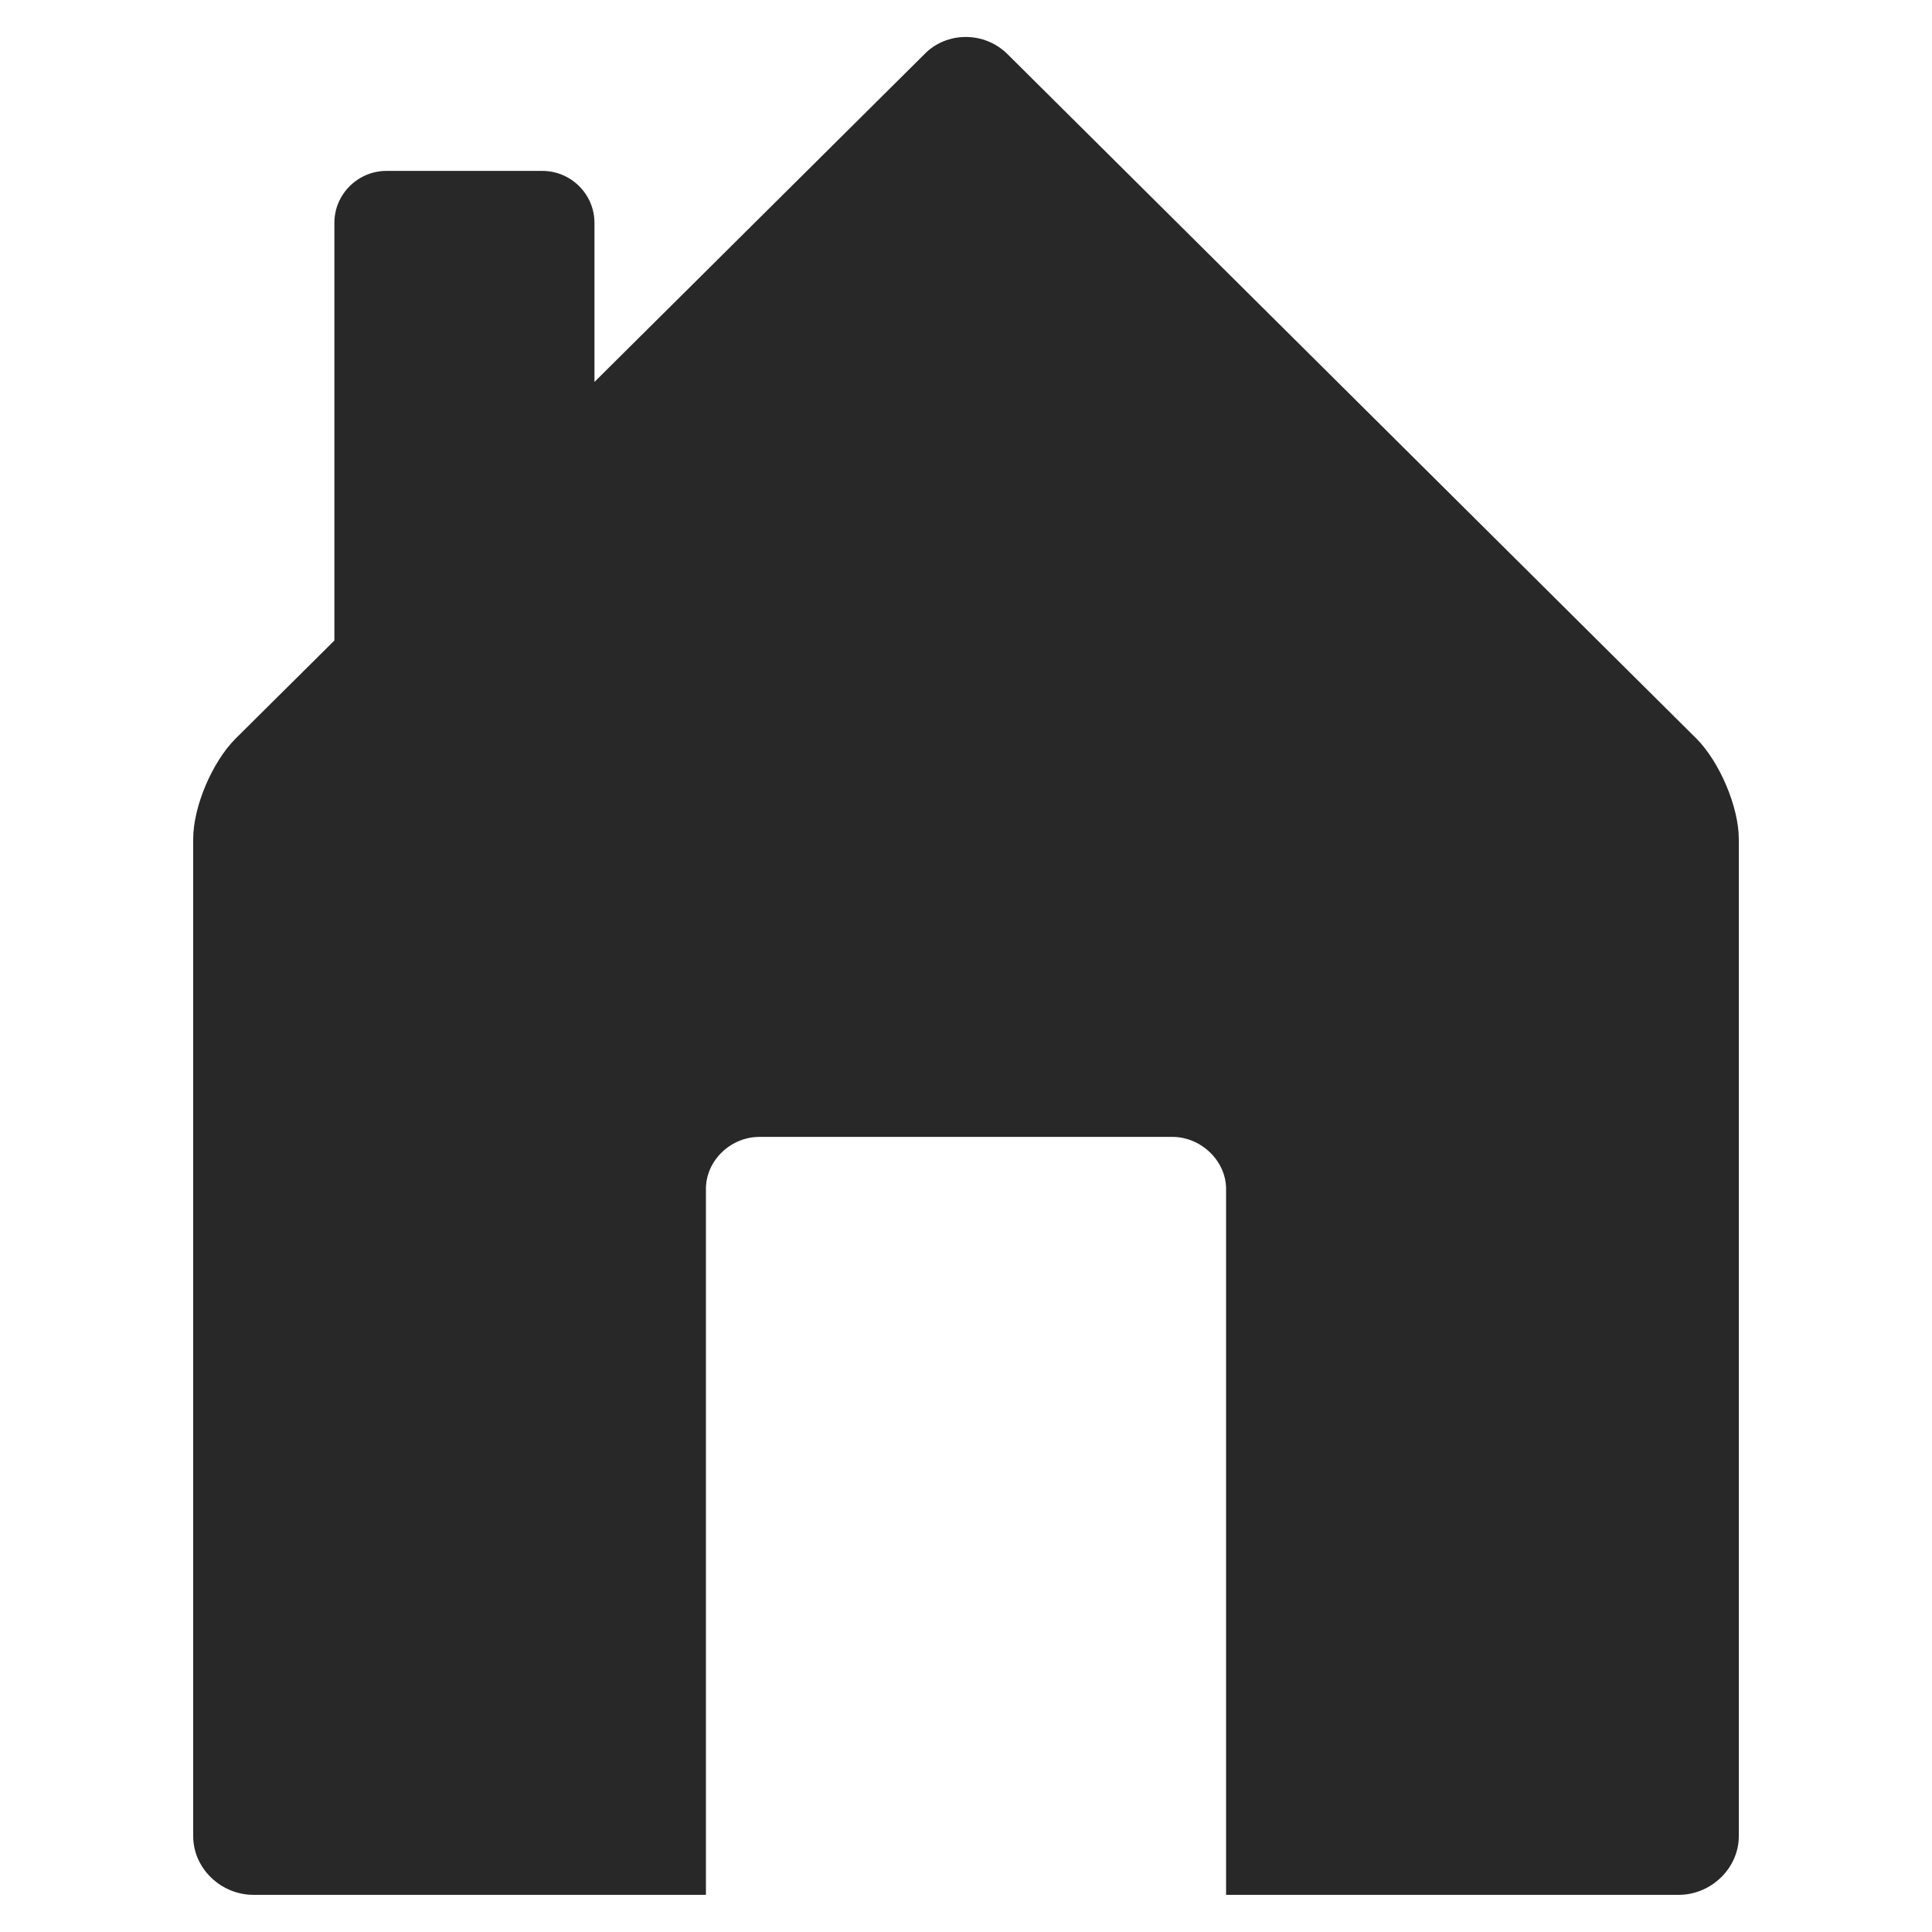
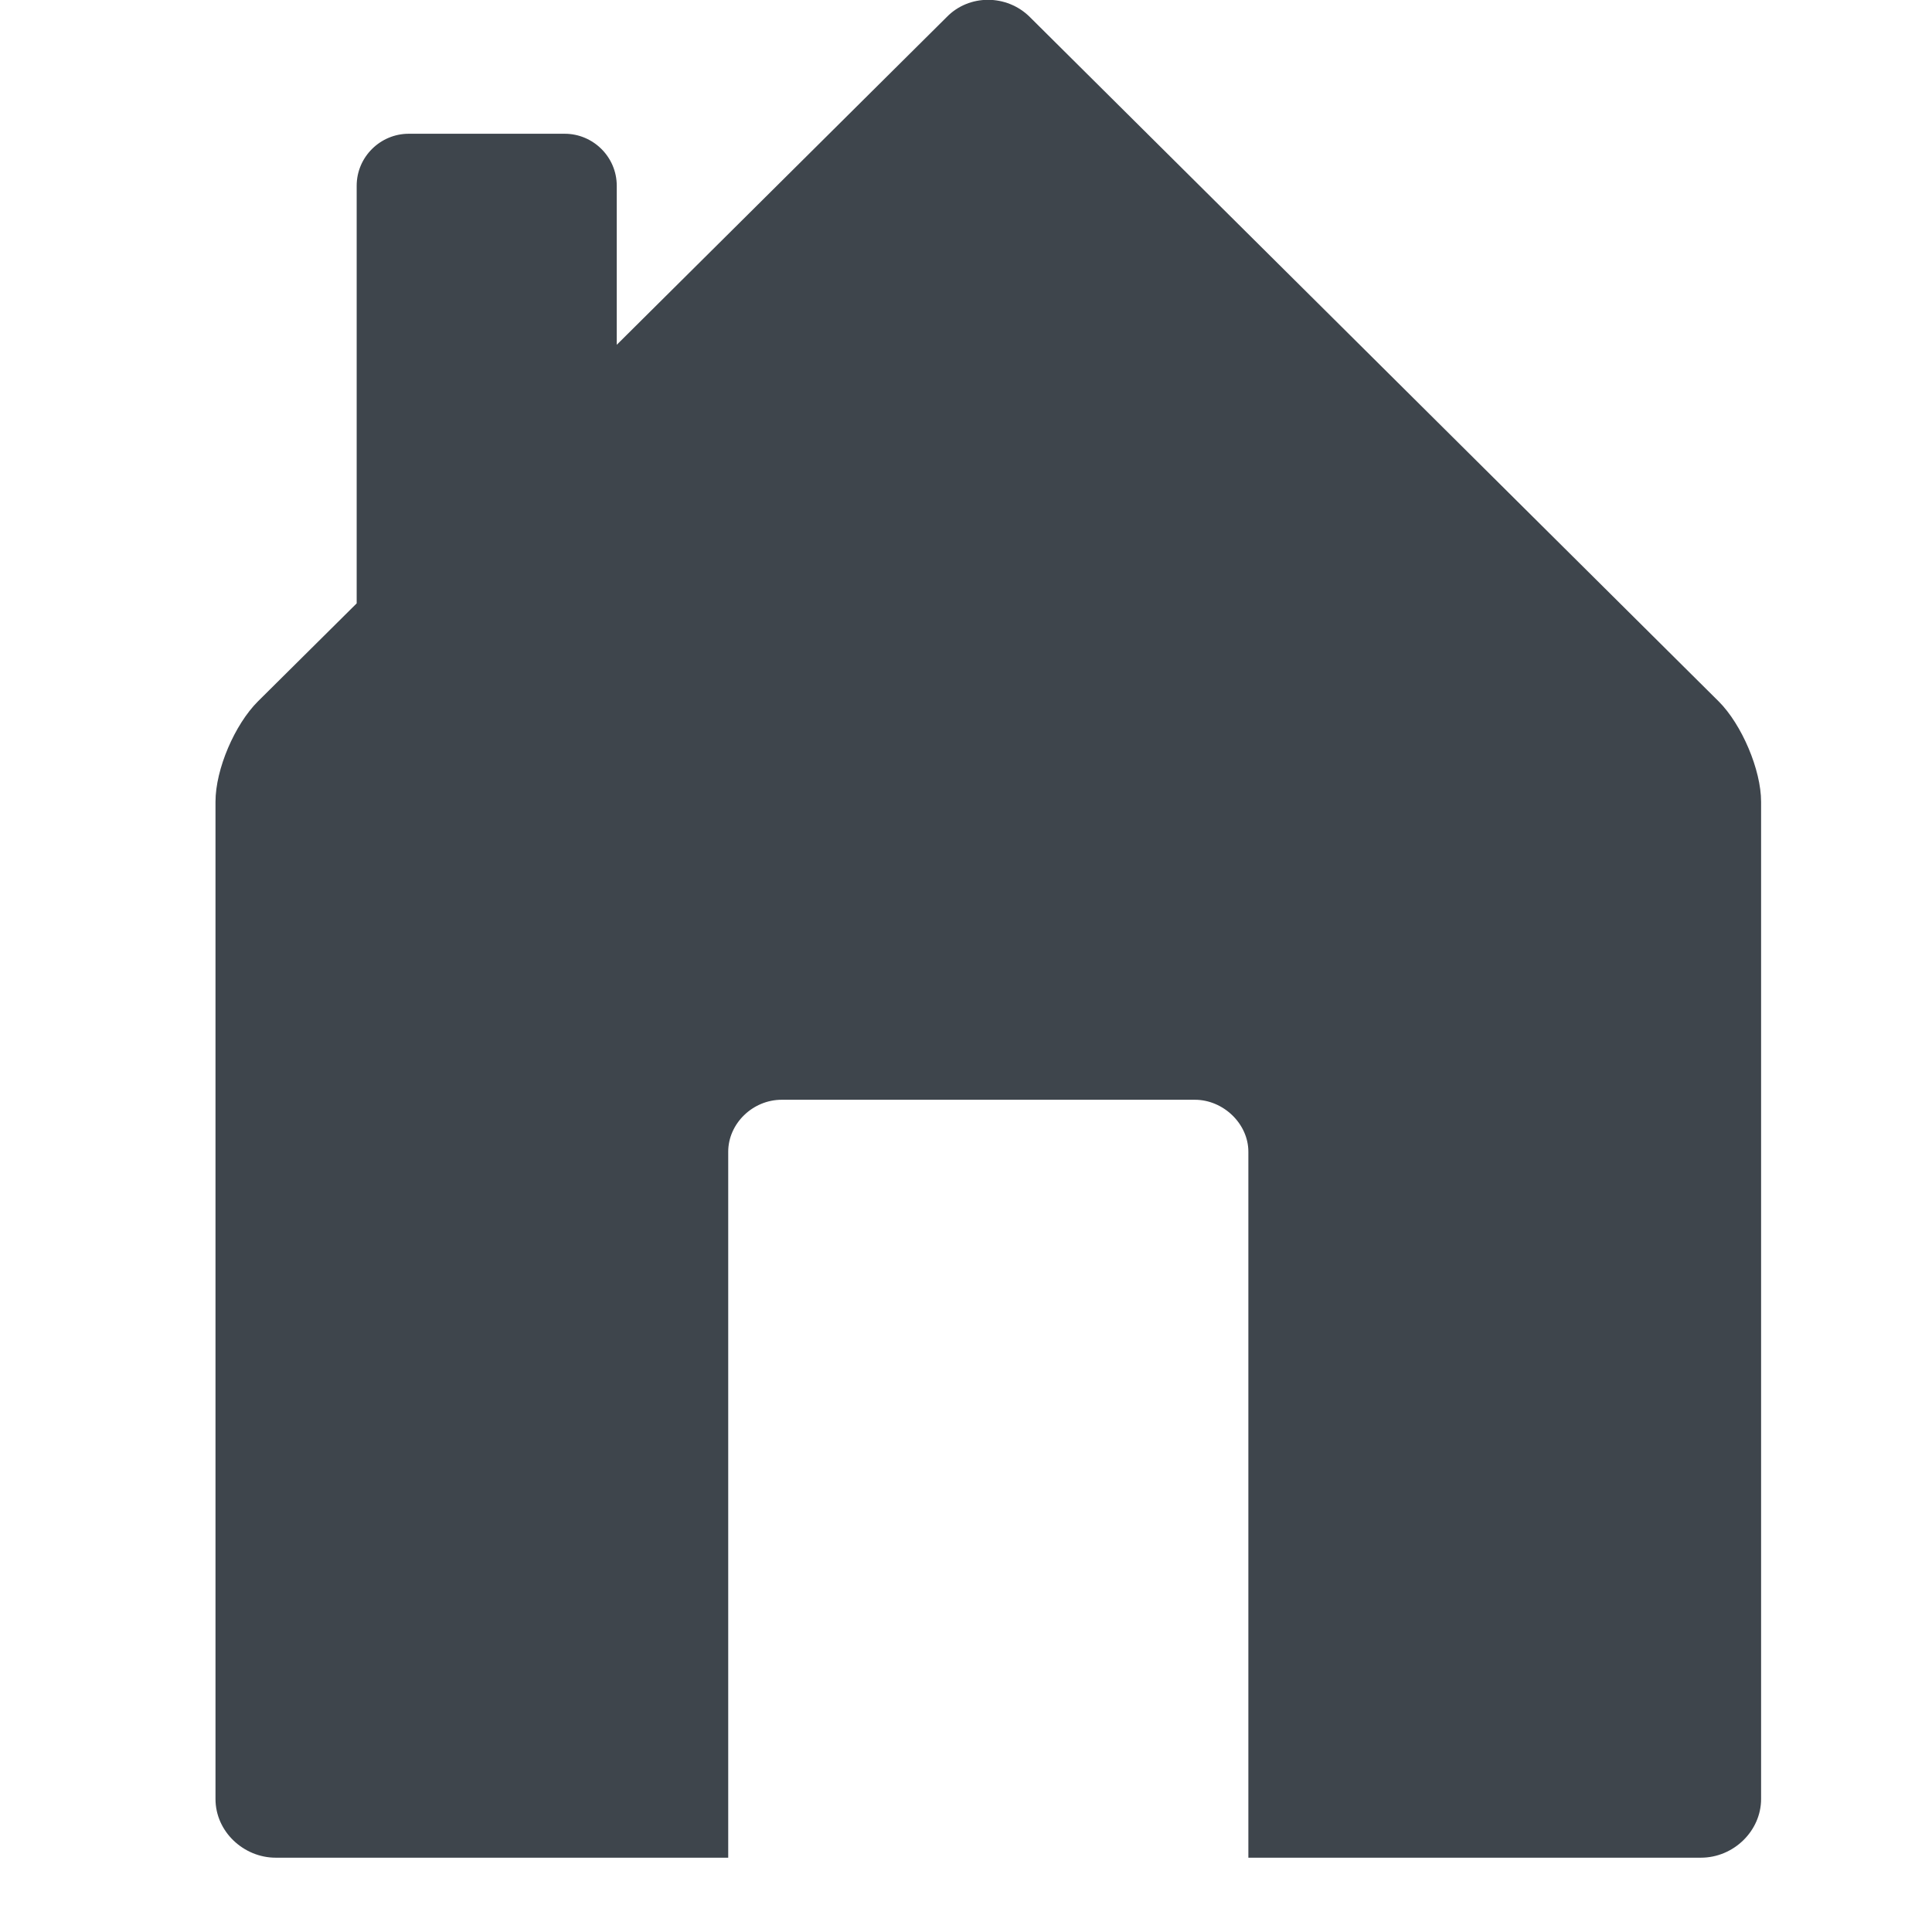
- <svg xmlns="http://www.w3.org/2000/svg" version="1.1" id="Home" x="0px" y="0px" viewBox="0 0 260 260" enable-background="new 0 0 260 260" xml:space="preserve">
-   <g>
-     <path fill="#282828" d="M-368.6,111c-0.6-3.9-3.3-7.2-7-8.5l-16.8-6c-1.9-0.7-3.4-2.1-4.1-4c-0.5-1.3-1-2.6-1.6-3.8   c-0.8-1.8-0.7-3.9,0.1-5.7l7.6-16c1.7-3.6,1.3-7.8-1-10.9c-7.6-10.3-16.6-19.3-26.8-26.8c-3.2-2.3-7.4-2.7-10.9-1l-15.9,7.6   c-1.8,0.9-3.9,0.9-5.7,0.1c-1.3-0.6-2.6-1.1-3.9-1.6c-1.9-0.7-3.3-2.3-4-4.2l-5.9-16.6c-1.3-3.7-4.6-6.4-8.5-7   c-13.8-2.1-24.1-2.1-38,0c-3.9,0.6-7.1,3.3-8.5,7l-5.9,16.6c-0.7,1.9-2.1,3.4-4,4.2c-1.3,0.5-2.6,1-3.9,1.6   c-1.8,0.8-3.9,0.7-5.7-0.1l-15.9-7.6c-3.6-1.7-7.8-1.3-10.9,1c-10.2,7.5-19.3,16.5-26.8,26.8c-2.3,3.2-2.7,7.4-1,10.9l7.6,15.9   c0.9,1.8,0.9,3.9,0.1,5.7c-0.6,1.3-1.1,2.6-1.6,3.9c-0.7,1.9-2.3,3.3-4.2,4l-16.6,5.9c-3.7,1.3-6.4,4.6-7,8.5   c-1.1,7.1-1.6,13.1-1.6,19c0,5.9,0.5,11.9,1.6,19c0.6,3.9,3.3,7.2,7,8.5l16.6,5.9c1.9,0.7,3.4,2.1,4.2,4c0.5,1.3,1,2.6,1.6,3.9   c0.8,1.8,0.7,3.9-0.1,5.7l-7.6,15.9c-1.7,3.6-1.3,7.8,1,10.9c7.5,10.3,16.6,19.3,26.8,26.8c3.2,2.3,7.4,2.7,10.9,1l16-7.6   c1.8-0.9,3.9-0.9,5.7-0.1c1.3,0.5,2.6,1.1,3.9,1.6c1.9,0.7,3.3,2.3,4,4.2l5.9,16.7c1.3,3.7,4.6,6.4,8.5,7c6.9,1.1,13.1,1.6,19,1.6   s12.1-0.5,19-1.6c3.9-0.6,7.1-3.3,8.5-7l5.9-16.6c0.7-1.9,2.1-3.4,4-4.2c1.3-0.5,2.6-1,3.9-1.6c1.8-0.8,3.9-0.7,5.7,0.1l15.9,7.6   c3.6,1.7,7.8,1.3,10.9-1c10.3-7.5,19.3-16.6,26.8-26.8c2.3-3.2,2.7-7.4,1-10.9l-7.6-16c-0.9-1.8-0.9-3.9-0.1-5.8   c0.5-1.2,1-2.5,1.5-3.8c0.7-1.9,2.3-3.4,4.2-4l16.7-5.9c3.7-1.3,6.4-4.6,7-8.5c1.1-7.1,1.6-13.1,1.6-19   C-367,124.1-367.5,118.1-368.6,111z M-492,177.1c-27.4,0-49.6-22.3-49.6-49.6s22.3-49.6,49.6-49.6c27.4,0,49.6,22.3,49.6,49.6   S-464.6,177.1-492,177.1z" />
-   </g>
-   <path fill="#282828" d="M-89.4,221.6c-5.1-20.6-26.3-47.9-51.4-47.9H-165v-22.8c9.6-7.6,18.5-19.5,25.8-32.7h7.5  c5.4,0.7-0.9-2,0-6.1l14.8-43.4c0.8-3.4-0.9-3.1-5.2,2.4c0.4-3,0.8-6,0.8-8.6c0-14.8-3-24.8-13-33.6c-0.1-0.1-0.1-0.1-0.2-0.2  c-7.4-6.6-6.2-15.5-6.2-15.5s-3.8,2.4-8.6,3.6c-10.2-6-22.5-9.5-35.7-9.5c-13.2,0-25.4,3.5-35.6,9.5C-235.8,12.6-258.4,5-258.4,5  l23,21.3l-28,12.9l19.2-1.8l-29.2,34.5l21.8-11.2l-12.8,31.7l14.7-12.7l11,32.4c0.9,4-5.4,6.7,0,6.1h7.6  c7.8,14.1,17.5,26.8,27.8,34.2v21.4h-24c-25.2,0-46.4,27.3-51.4,47.9c-1.1,4.6,1.8,9.1,6.4,10l70.1,21.8c11.9,2.1,24.2,2.1,36.1,0  l70.1-21.8C-91.2,230.7-88.3,226.2-89.4,221.6z" />
-   <path fill="#282828" d="M228.3,99.4L135.6,7.3c-3.1-3.1-8.2-3.1-11.2,0L80,51.4V30c0-3.9-3.2-7-7-7H52c-3.8,0-7,3.1-7,7v56.2  L31.7,99.4c-3.1,3.1-5.7,9.1-5.7,13.5v134.2c0,4.4,3.8,7.9,8.1,7.9H95v-95c0-3.8,3.3-7,7.2-7h55.6c3.8,0,7.2,3.2,7.2,7v95h60.9  c4.4,0,8.1-3.6,8.1-7.9V112.9C234,108.6,231.4,102.5,228.3,99.4z" />
+ <svg xmlns="http://www.w3.org/2000/svg" version="1.1" id="Home" viewBox="-29 0 260 260">
+   <path fill="#3E454C" d="M202.3,94.4L109.6,2.3c-3.1-3.1-8.2-3.1-11.2,0L54,46.4V25c0-3.9-3.2-7-7-7H26c-3.8,0-7,3.1-7,7v56.2    L5.7,94.4C2.6,97.5,0,103.5,0,107.9v134.2c0,4.4,3.8,7.9,8.1,7.9H69v-95c0-3.8,3.3-7,7.2-7h55.6c3.8,0,7.2,3.2,7.2,7v95h60.9    c4.4,0,8.1-3.6,8.1-7.9V107.9C208,103.6,205.4,97.5,202.3,94.4z" />
</svg>
